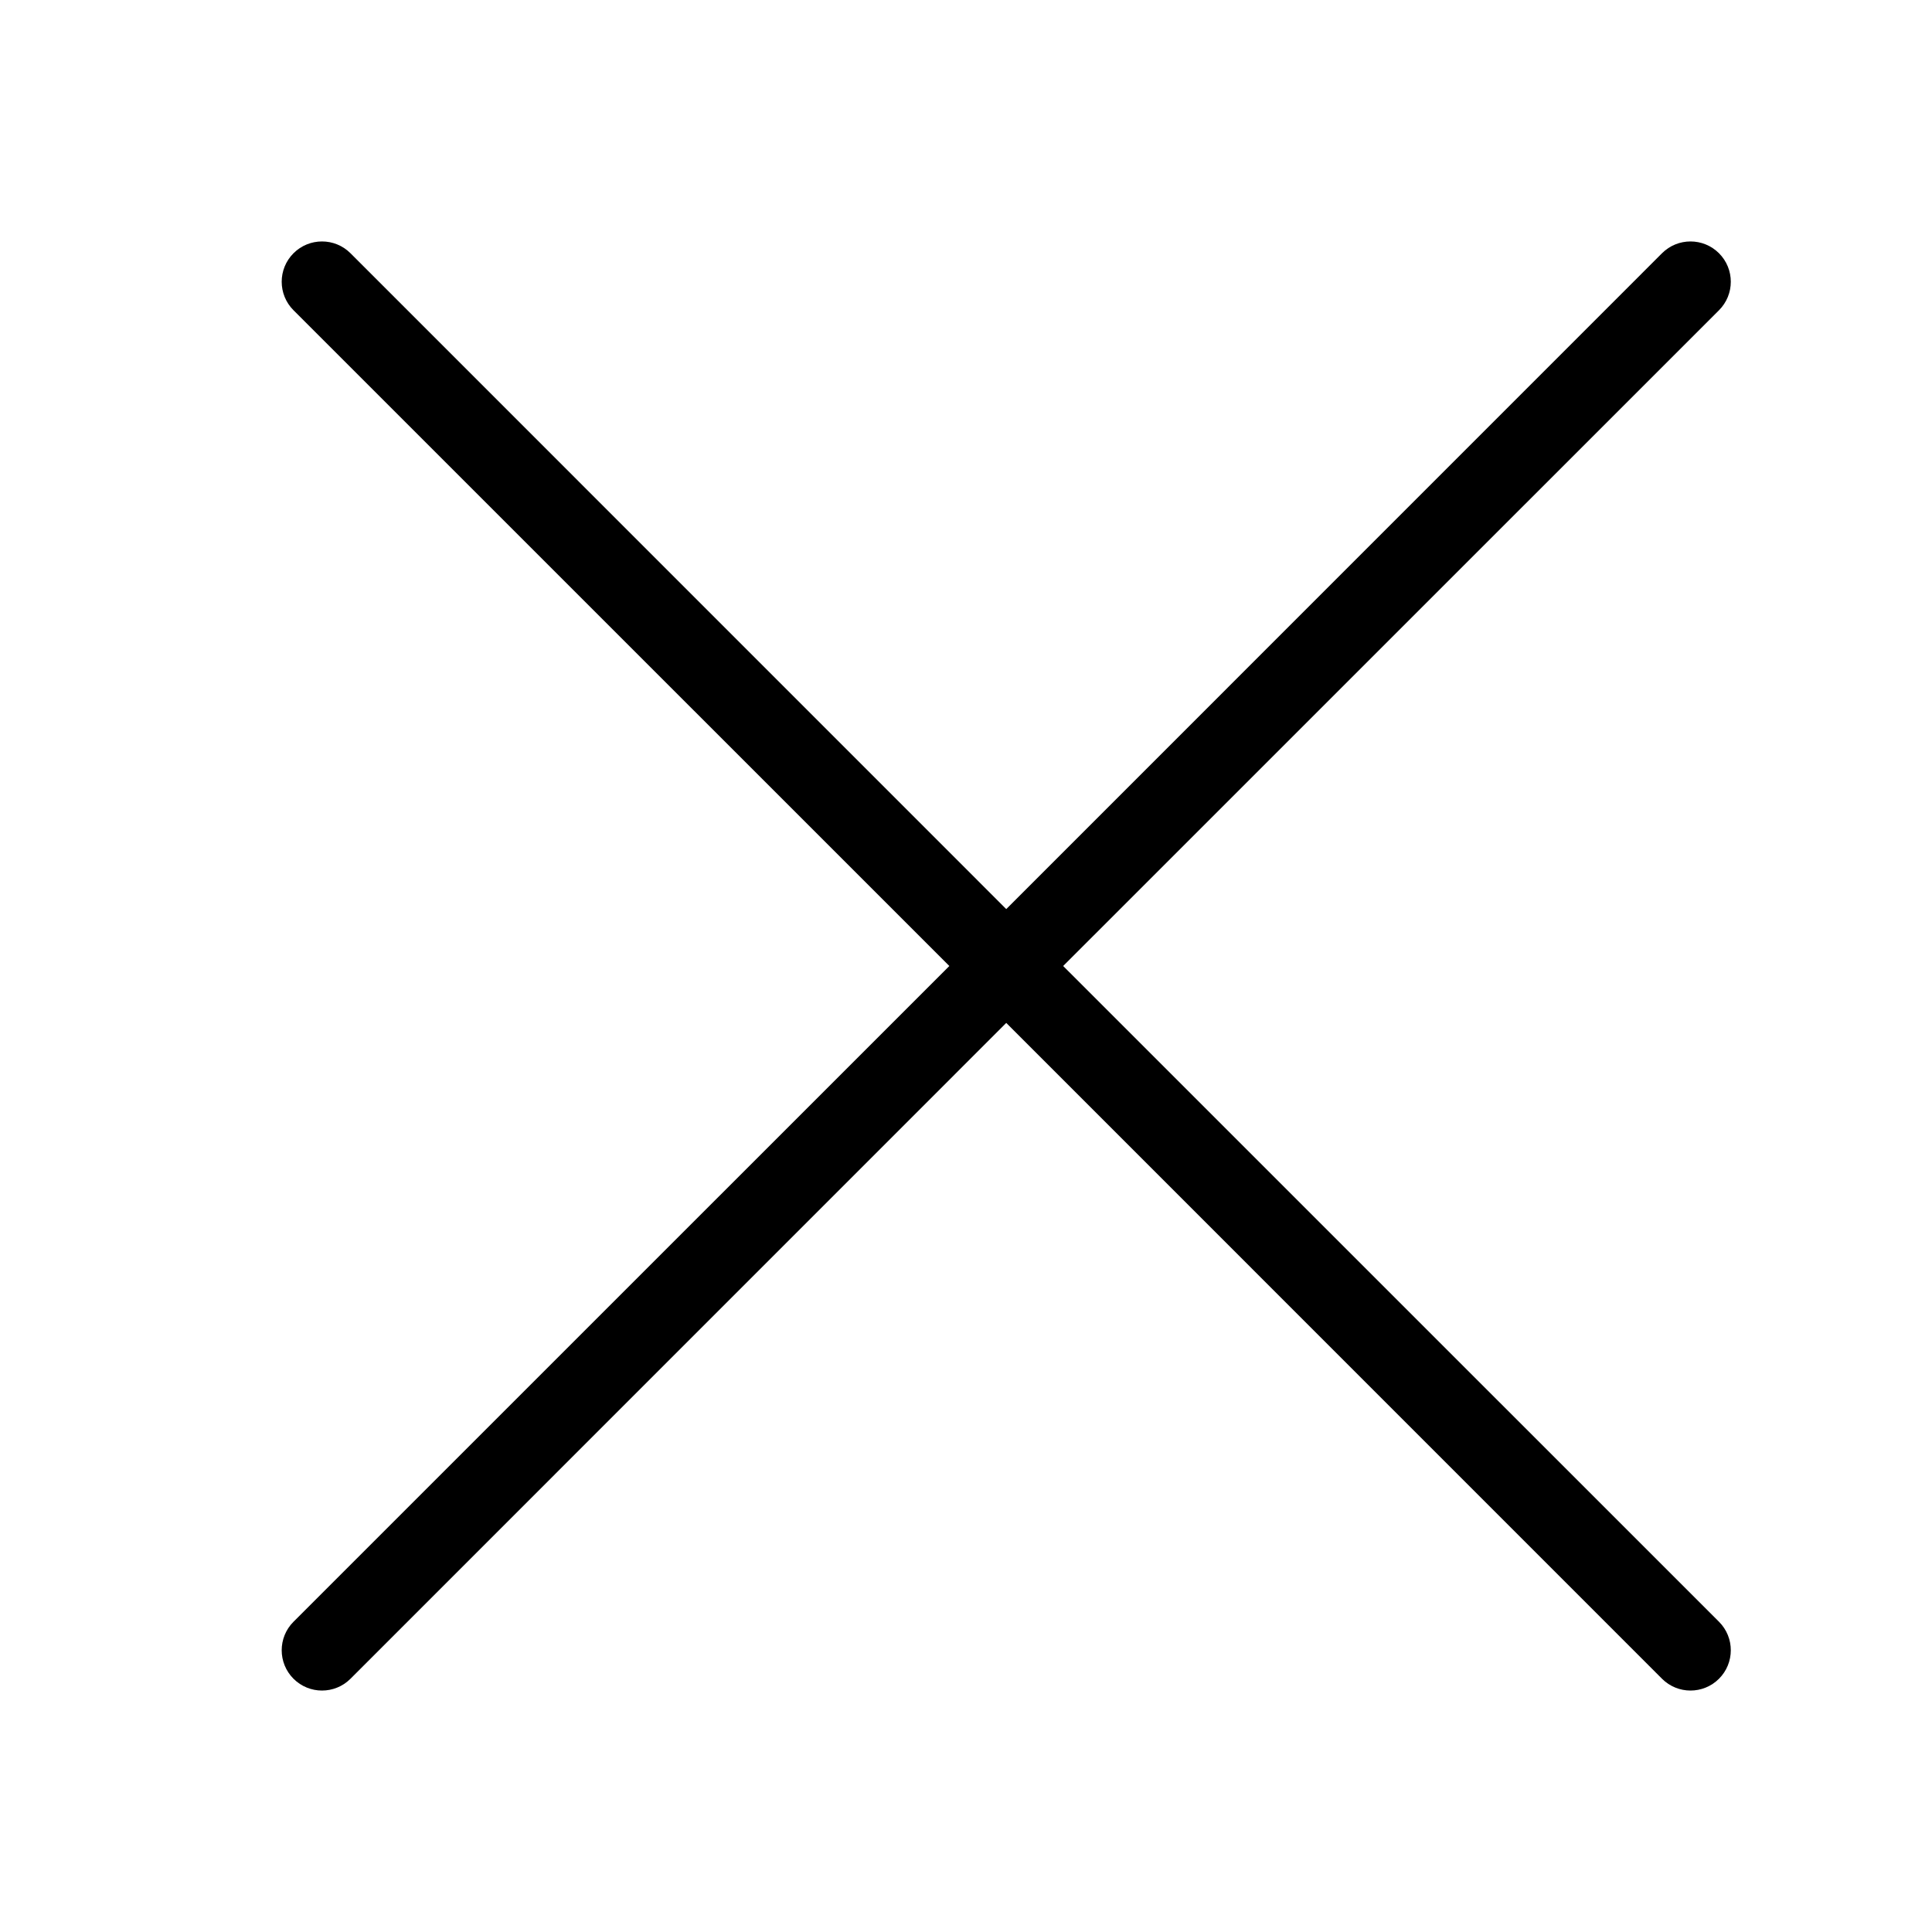
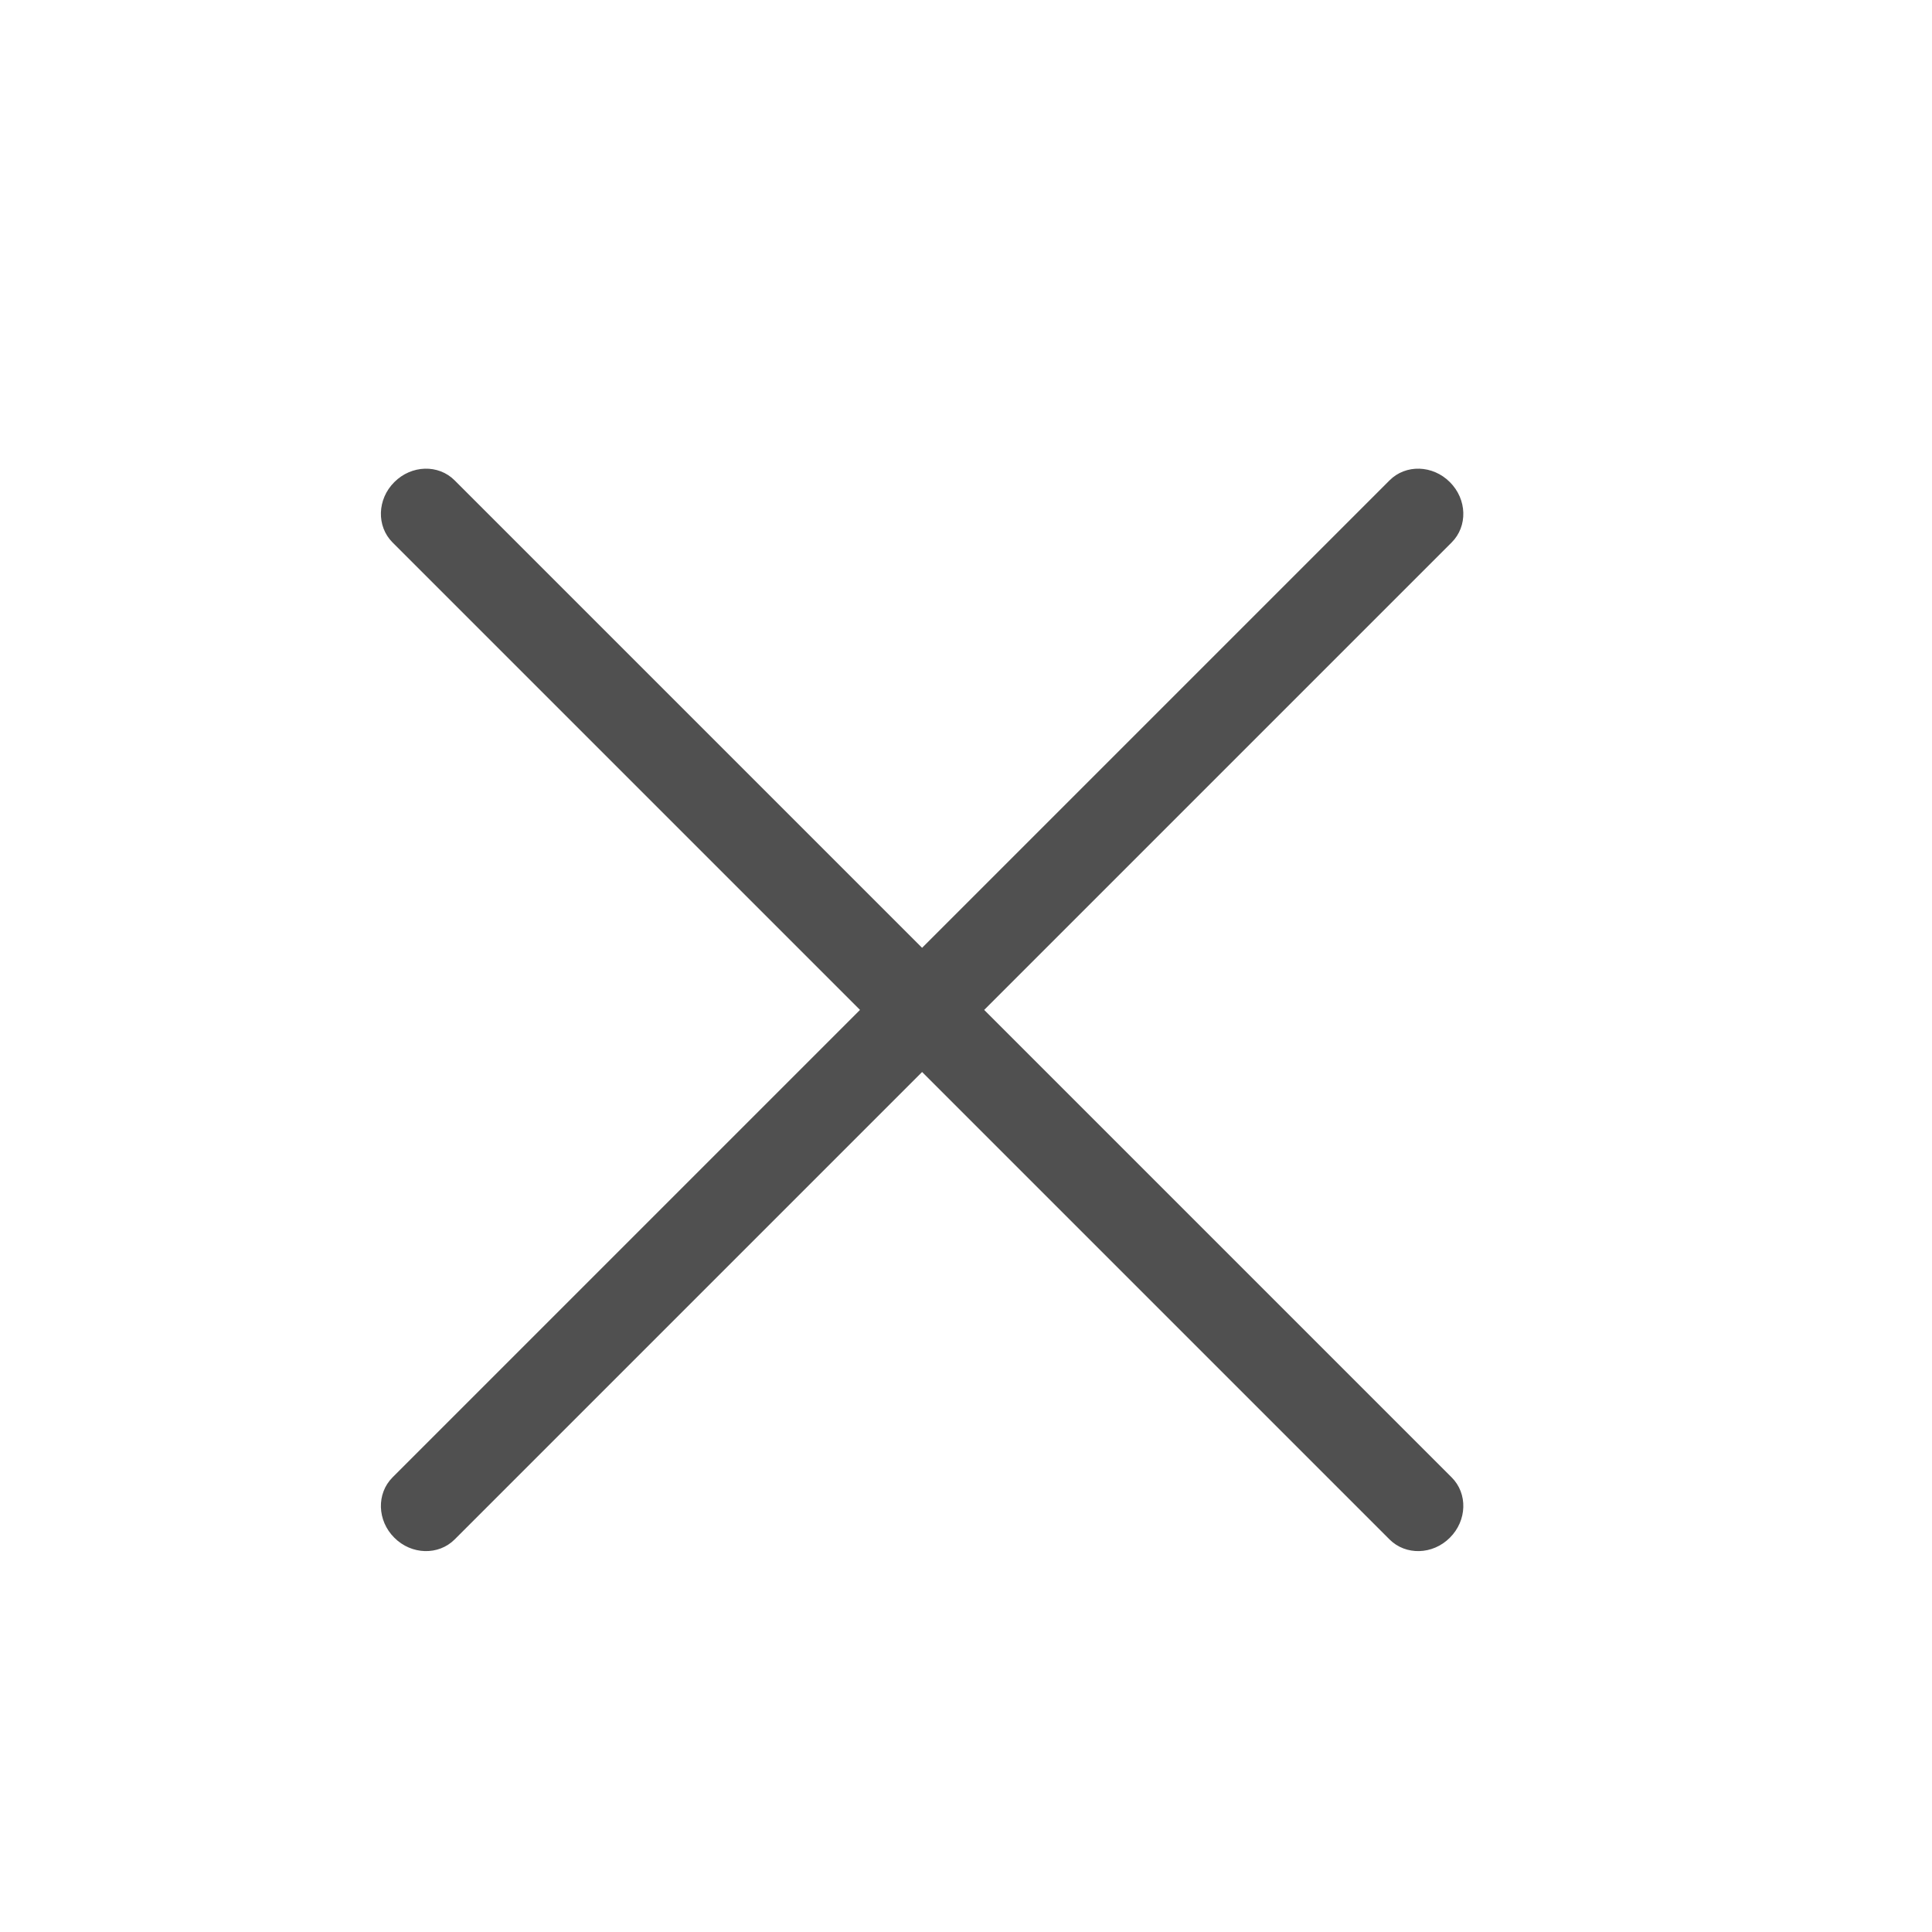
- <svg xmlns="http://www.w3.org/2000/svg" width="24" height="24">
-   <path d="M21.354 3.854a.5.5 0 0 0-.708-.708L12.5 11.293 4.354 3.146a.5.5 0 1 0-.708.708L11.793 12l-8.147 8.146a.5.5 0 0 0 .708.708l8.146-8.147 8.146 8.147a.5.5 0 0 0 .708-.708L13.207 12l8.147-8.146Z" />
+ <svg xmlns="http://www.w3.org/2000/svg" width="22" height="22" viewBox="0 0 22 22" fill="none">
+   <path d="M5.177 5.47C4.993 5.285 4.685 5.294 4.49 5.49C4.294 5.685 4.286 5.993 4.47 6.177L9.793 11.5L4.47 16.823C4.286 17.007 4.294 17.315 4.49 17.51C4.685 17.706 4.993 17.714 5.177 17.53L10.5 12.207L15.823 17.53C16.007 17.714 16.315 17.706 16.51 17.51C16.706 17.315 16.715 17.007 16.53 16.823L11.207 11.5L16.53 6.177C16.715 5.993 16.706 5.685 16.51 5.49C16.315 5.294 16.007 5.285 15.823 5.47L10.5 10.793L5.177 5.47Z" fill="#505050" />
</svg>
